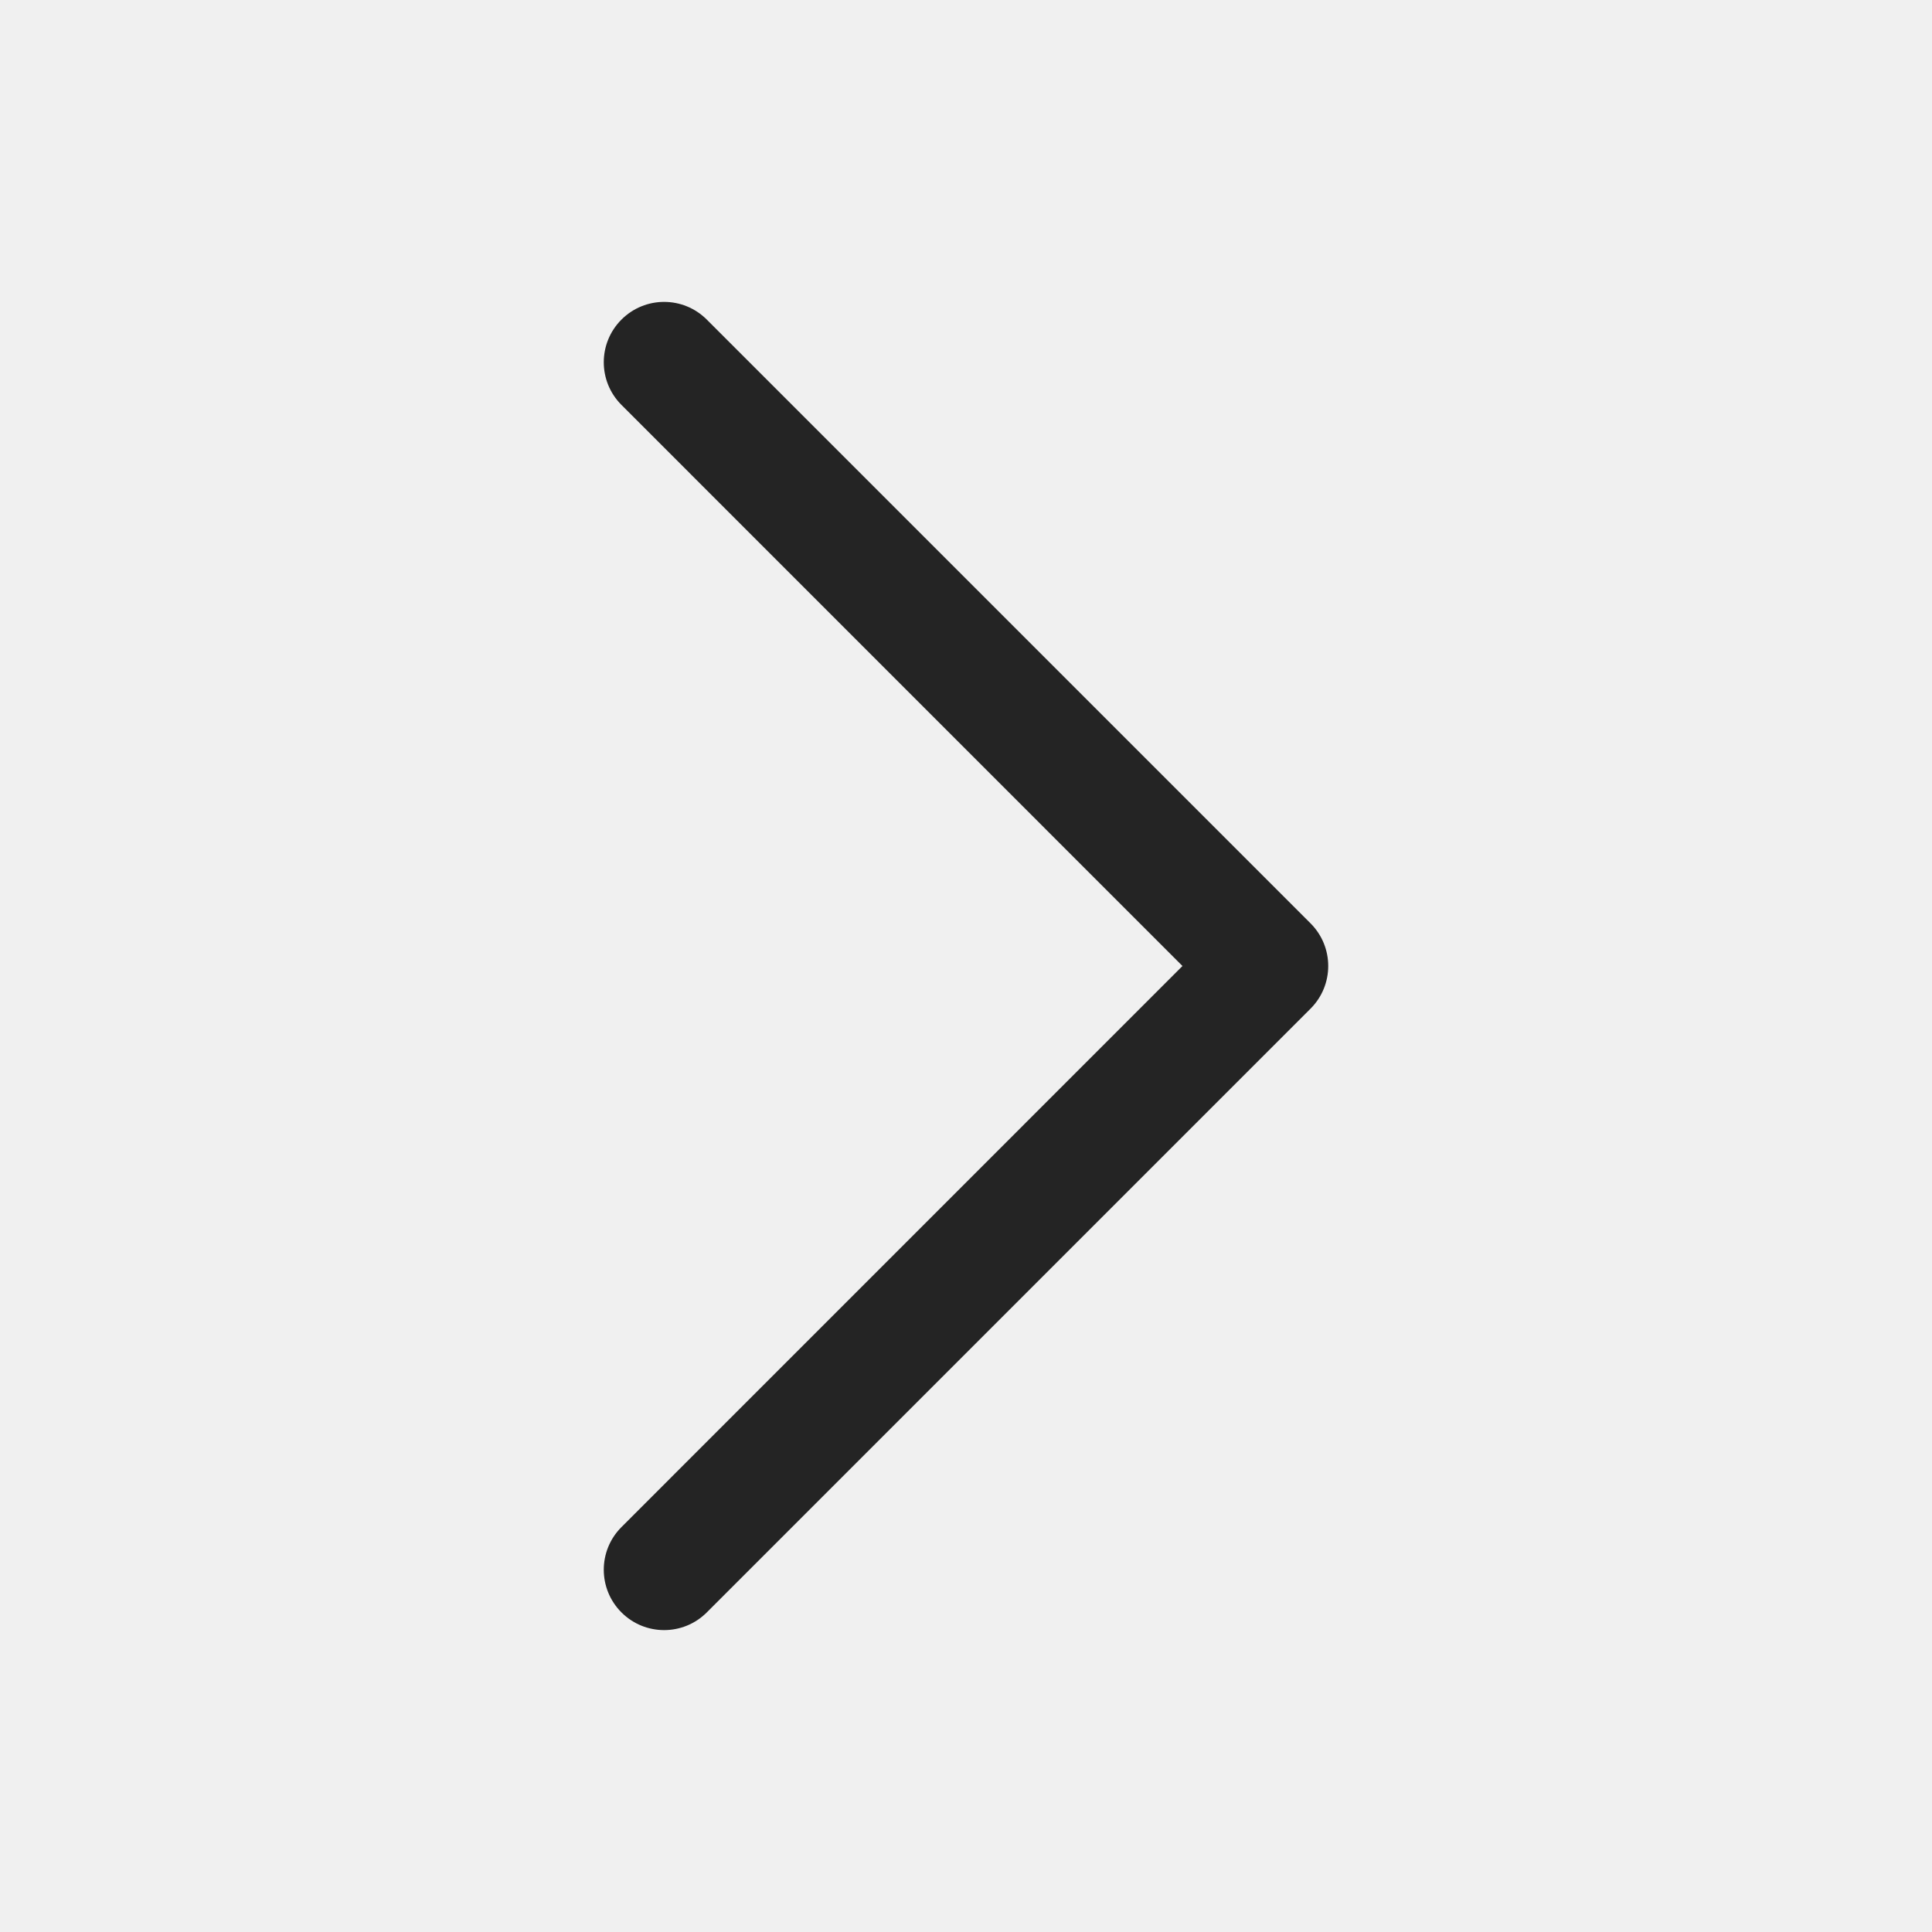
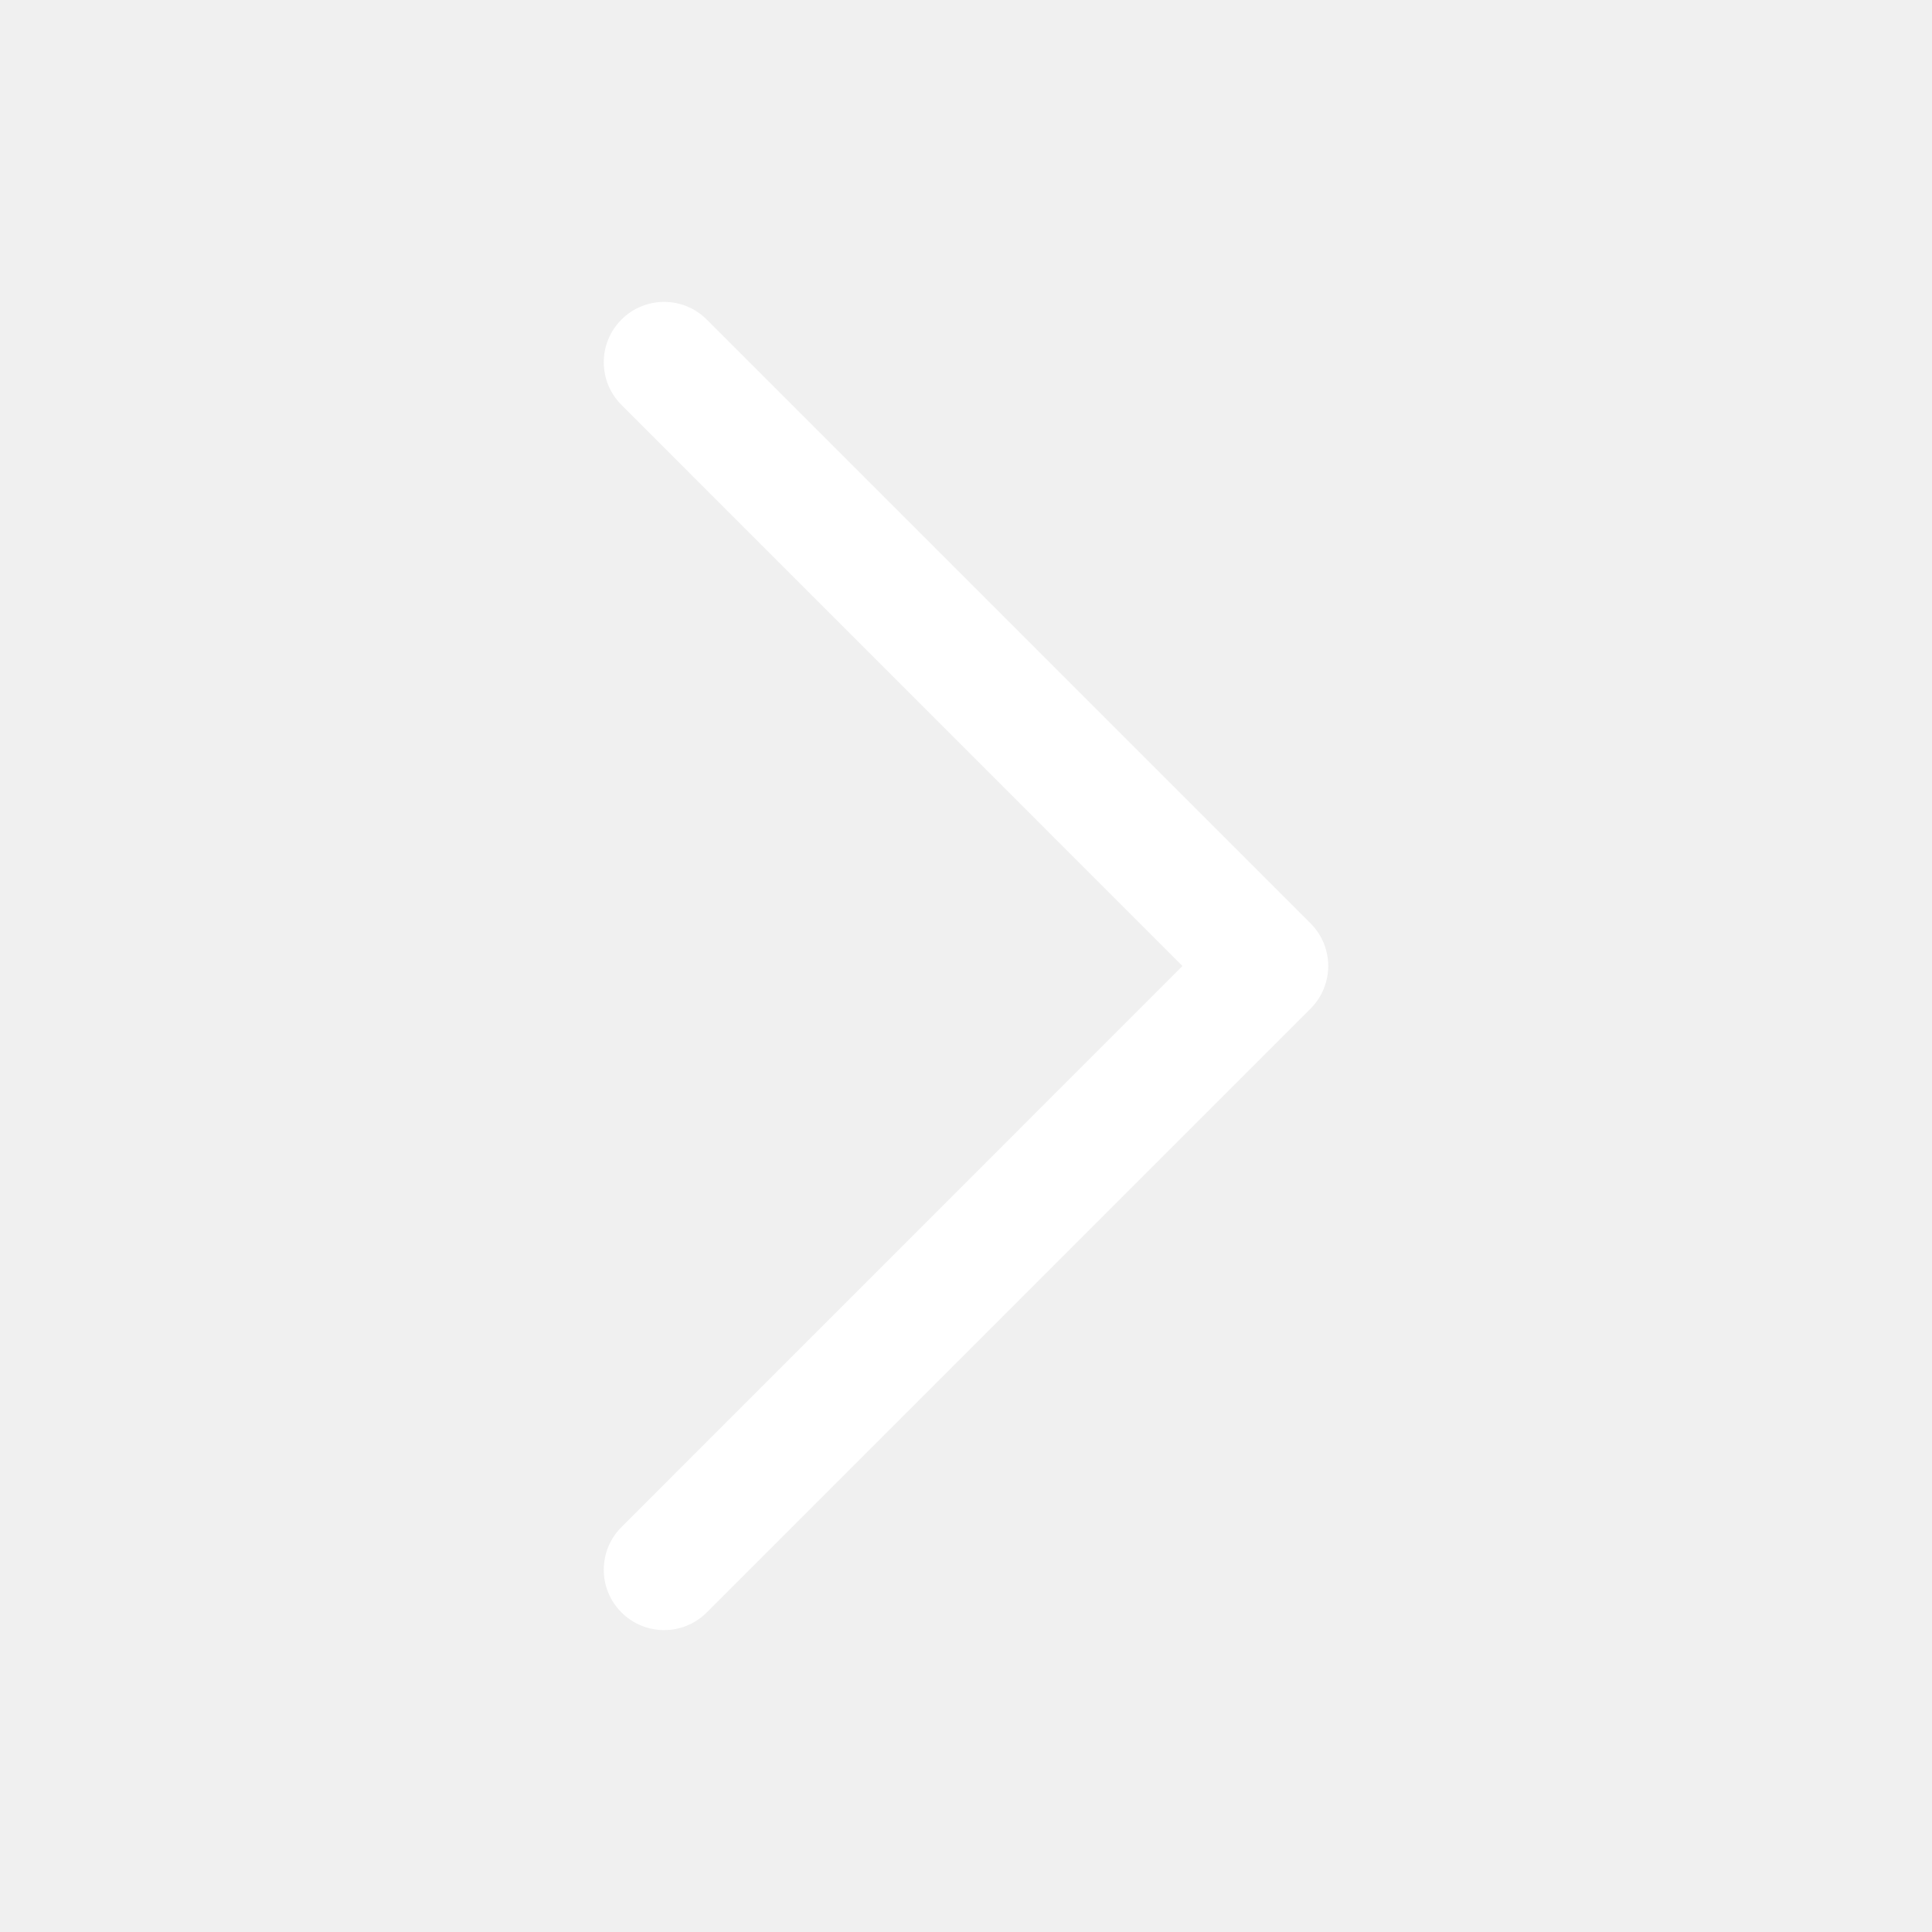
<svg xmlns="http://www.w3.org/2000/svg" width="24" height="24" viewBox="0 0 24 24" fill="none">
-   <path fill-rule="evenodd" clip-rule="evenodd" d="M16.28 11.47C16.573 11.763 16.573 12.237 16.28 12.53L8.78 20.03C8.487 20.323 8.013 20.323 7.72 20.03C7.427 19.737 7.427 19.263 7.72 18.97L14.689 12L7.72 5.03C7.427 4.737 7.427 4.263 7.72 3.97C8.013 3.677 8.487 3.677 8.78 3.97L16.28 11.47Z" fill="black" fill-opacity="0.85" />
+   <path fill-rule="evenodd" clip-rule="evenodd" d="M16.28 11.47C16.573 11.763 16.573 12.237 16.28 12.53L8.78 20.03C8.487 20.323 8.013 20.323 7.72 20.03C7.427 19.737 7.427 19.263 7.72 18.97L14.689 12L7.72 5.03C7.427 4.737 7.427 4.263 7.72 3.97C8.013 3.677 8.487 3.677 8.78 3.97L16.28 11.47Z" fill="#ffffff" />
</svg>
